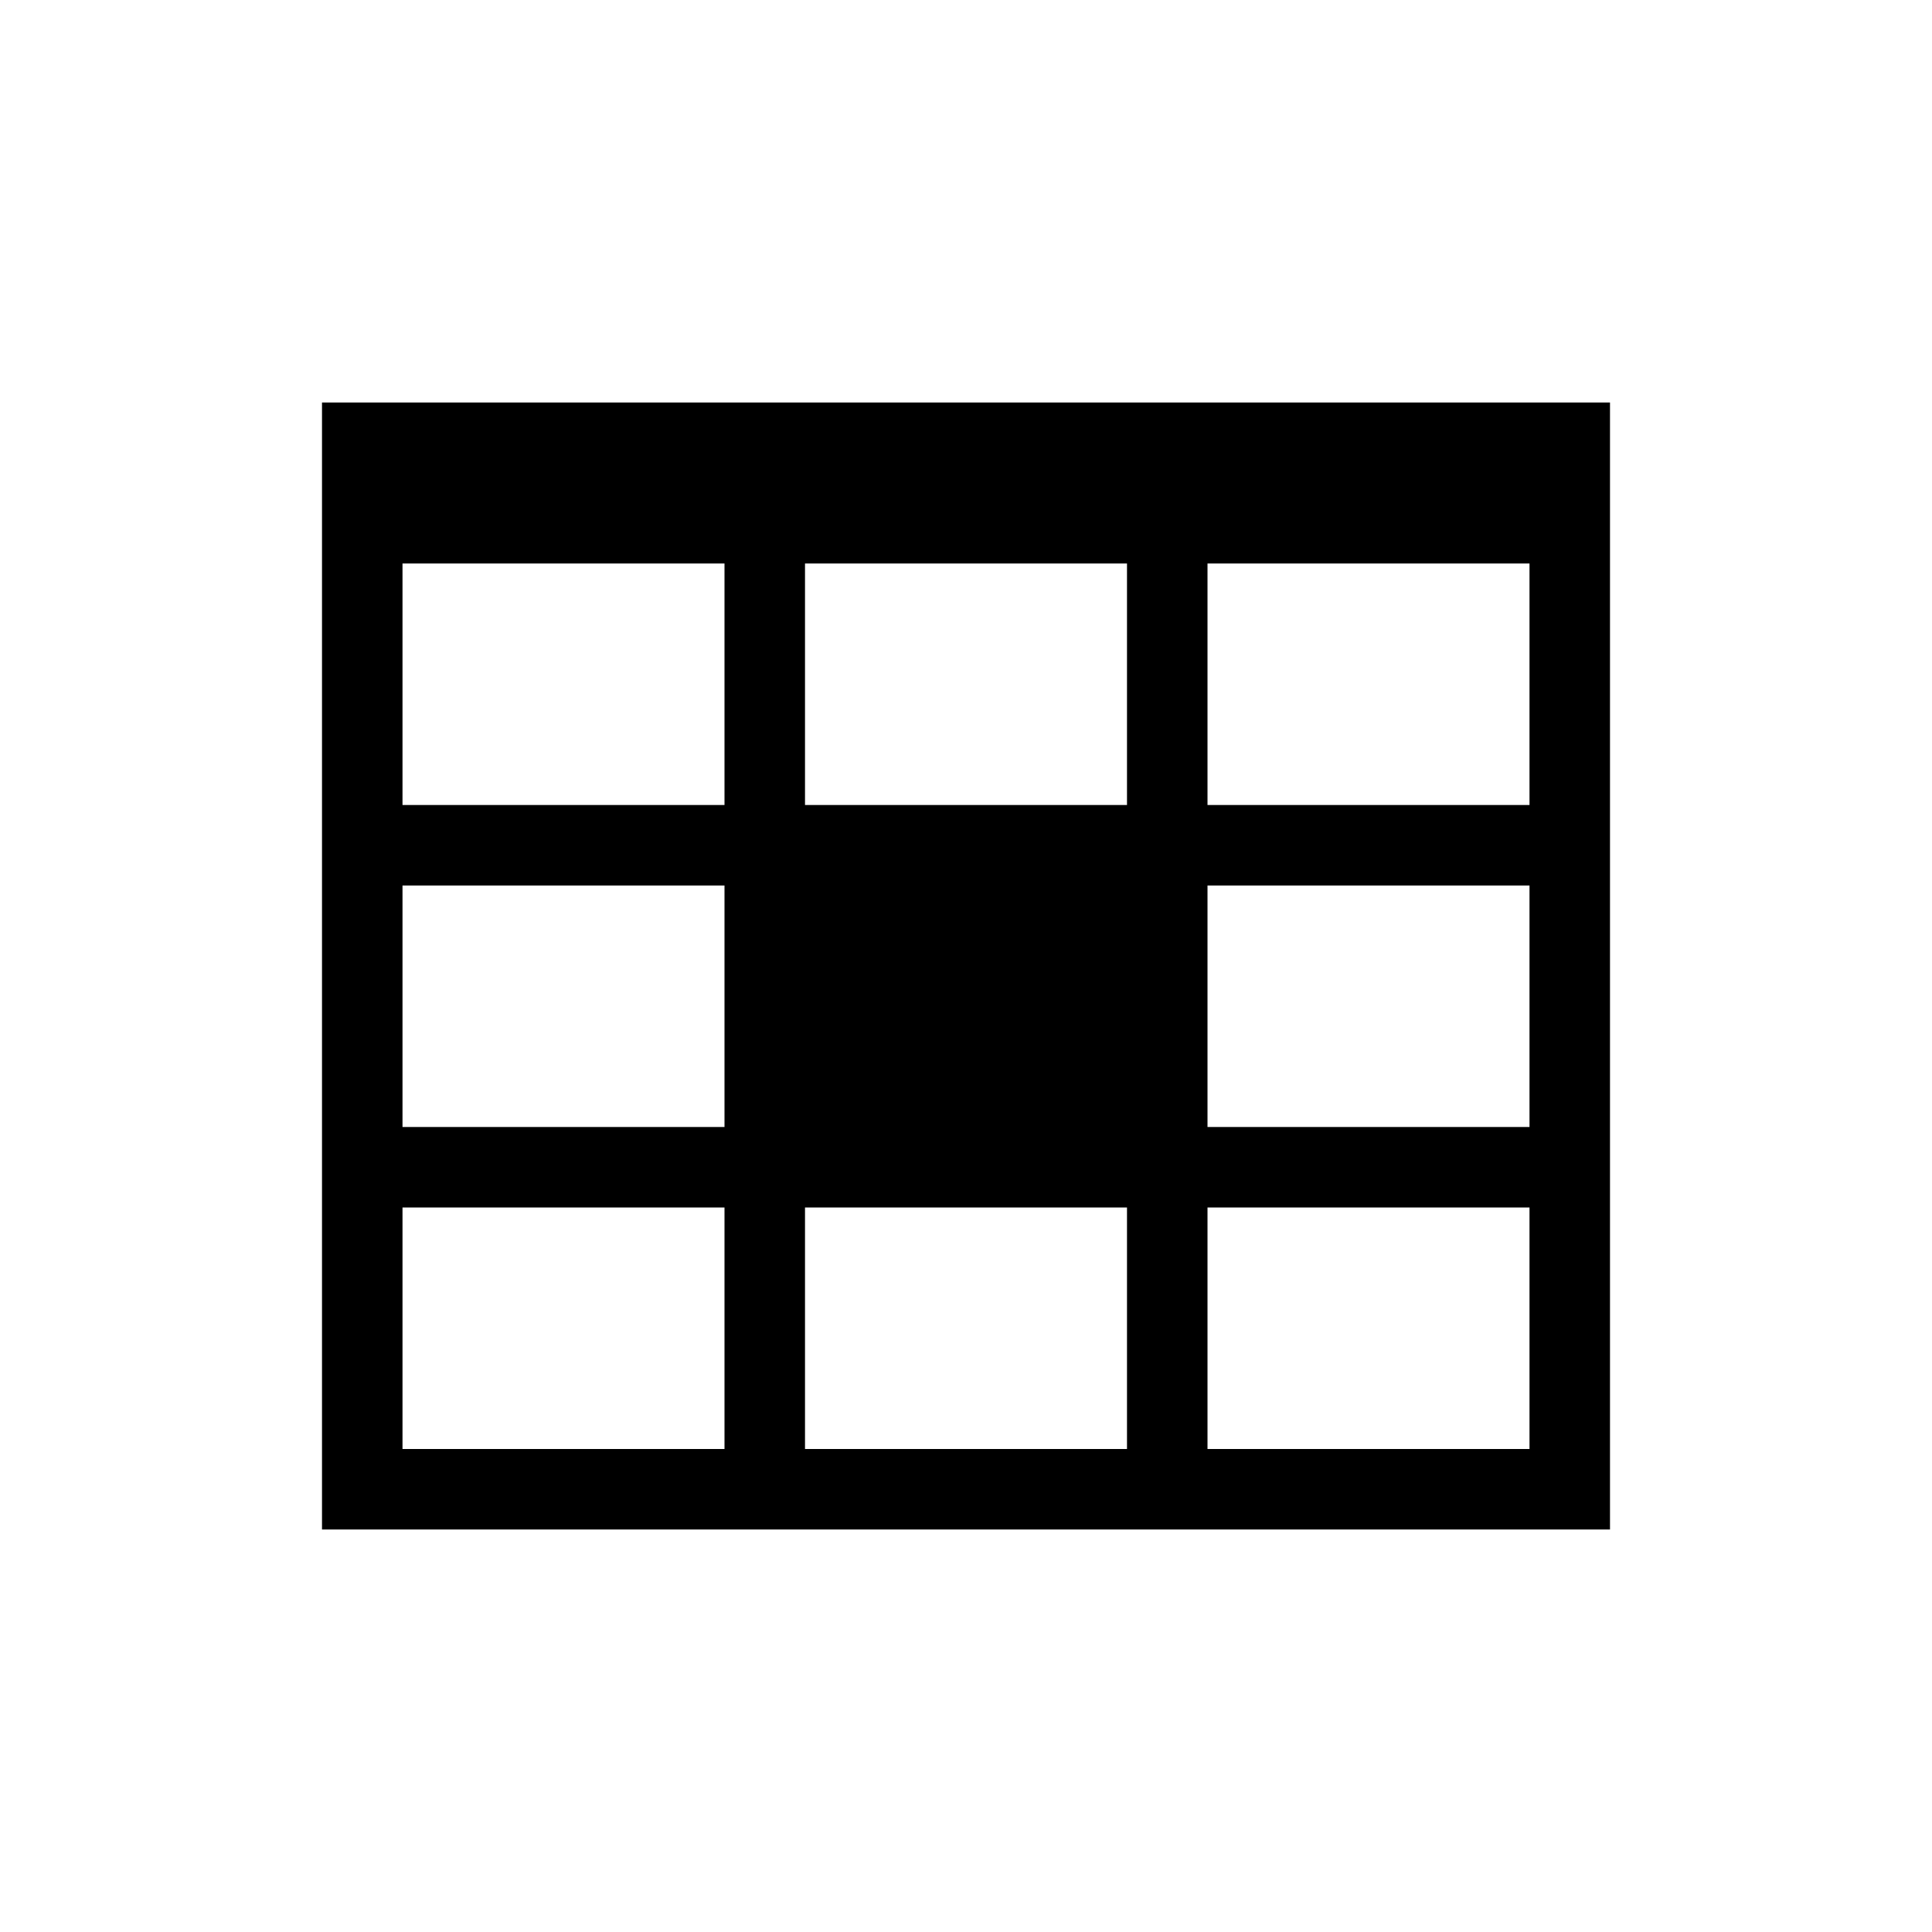
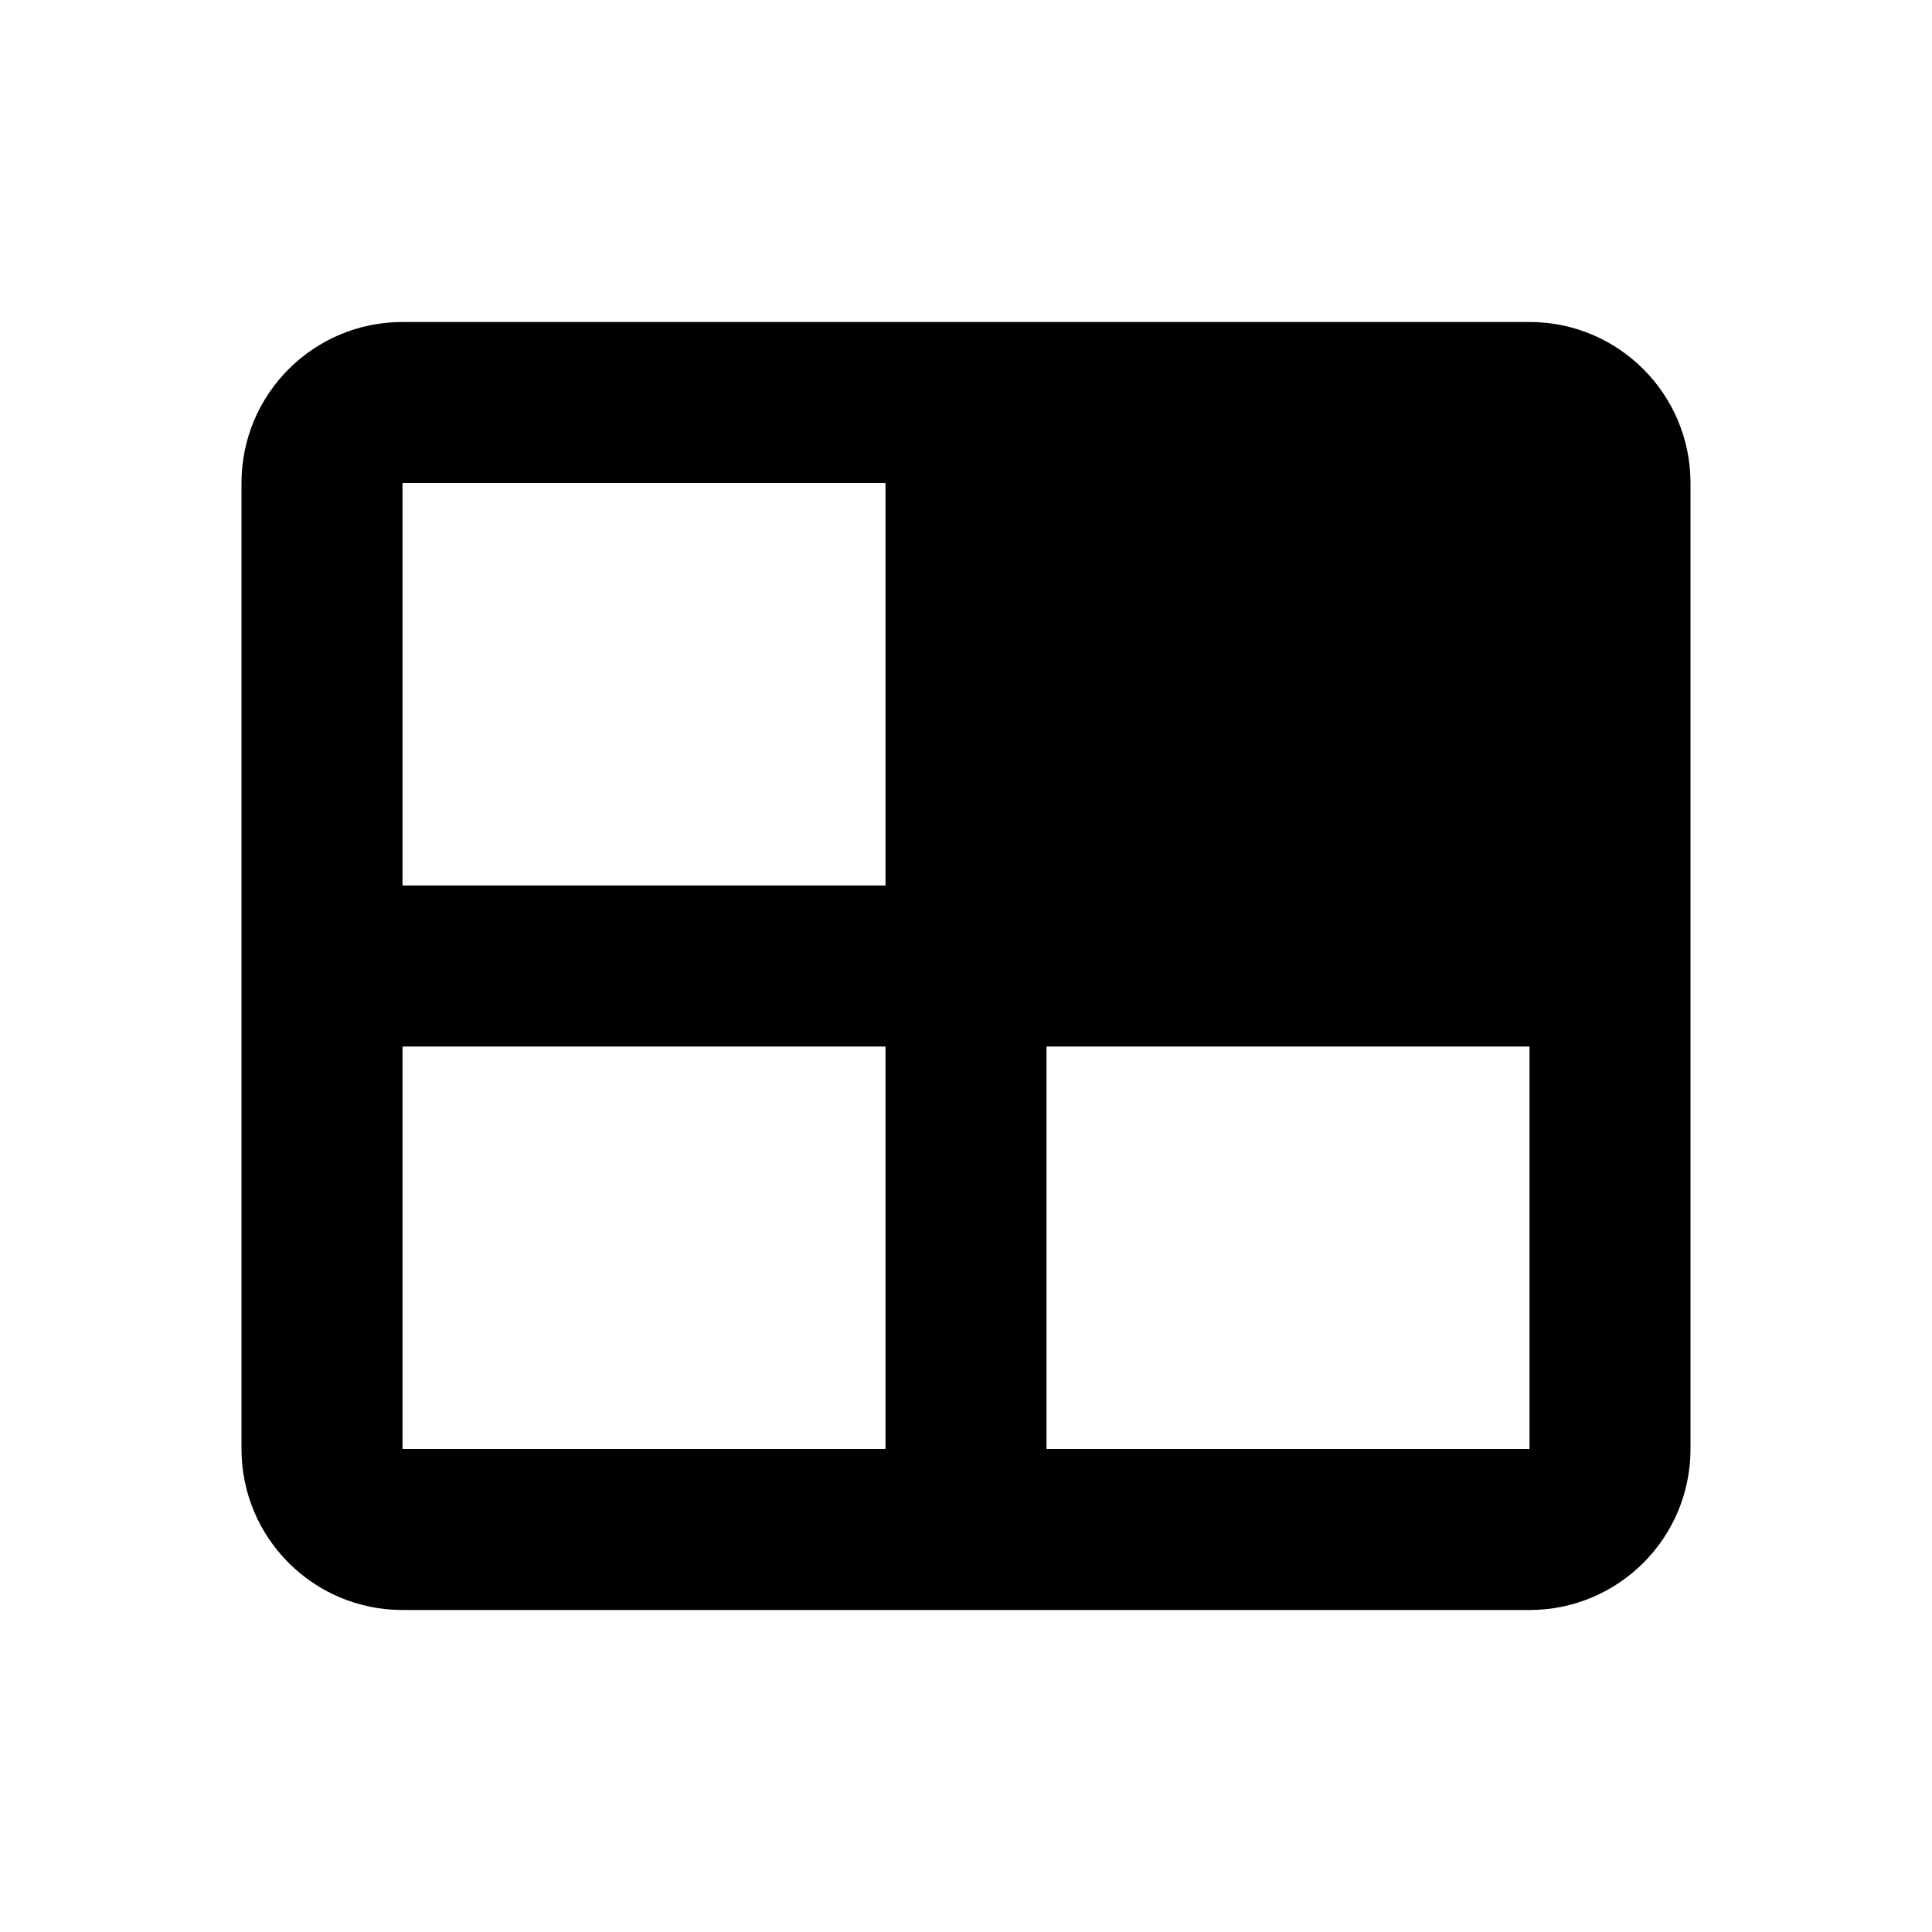
- <svg xmlns="http://www.w3.org/2000/svg" width="24px" height="24px" viewBox="0 0 24 24" version="1.1">
-   <defs />
-   <g stroke="none" stroke-width="1" fill="none" fill-rule="evenodd">
-     <path d="M4,5 L20,5 L20,19 L4,19 L4,5 Z M14,15 L10,15 L10,18 L14,18 L14,15 Z M14,7 L10,7 L10,10 L14,10 L14,7 Z M9,7 L5,7 L5,10 L9,10 L9,7 Z M5,11 L5,14 L9,14 L9,11 L5,11 Z M15,11 L15,14 L19,14 L19,11 L15,11 Z M15,10 L19,10 L19,7 L15,7 L15,10 Z M5,15 L5,18 L9,18 L9,15 L5,15 Z M15,18 L19,18 L19,15 L15,15 L15,18 Z" fill="#000000" />
+ <svg xmlns="http://www.w3.org/2000/svg" width="24" height="24" viewBox="0 0 24 24">
+   <g id="table-cell-properties" fill="none" fill-rule="evenodd" stroke="none" stroke-width="1">
+     <path id="Shape" fill="#000" fill-rule="nonzero" d="M19,4 C20.105,4 21,4.895 21,6 L21,18 C21,19.105 20.105,20 19,20 L5,20 C3.895,20 3,19.105 3,18 L3,6 C3,4.895 3.895,4 5,4 L19,4 Z M11,13 L5,13 L5,18 L11,18 L11,13 Z M19,13 L13,13 L13,18 L19,18 L19,13 Z M11,6 L5,6 L5,11 L11,11 L11,6 Z" />
  </g>
</svg>
